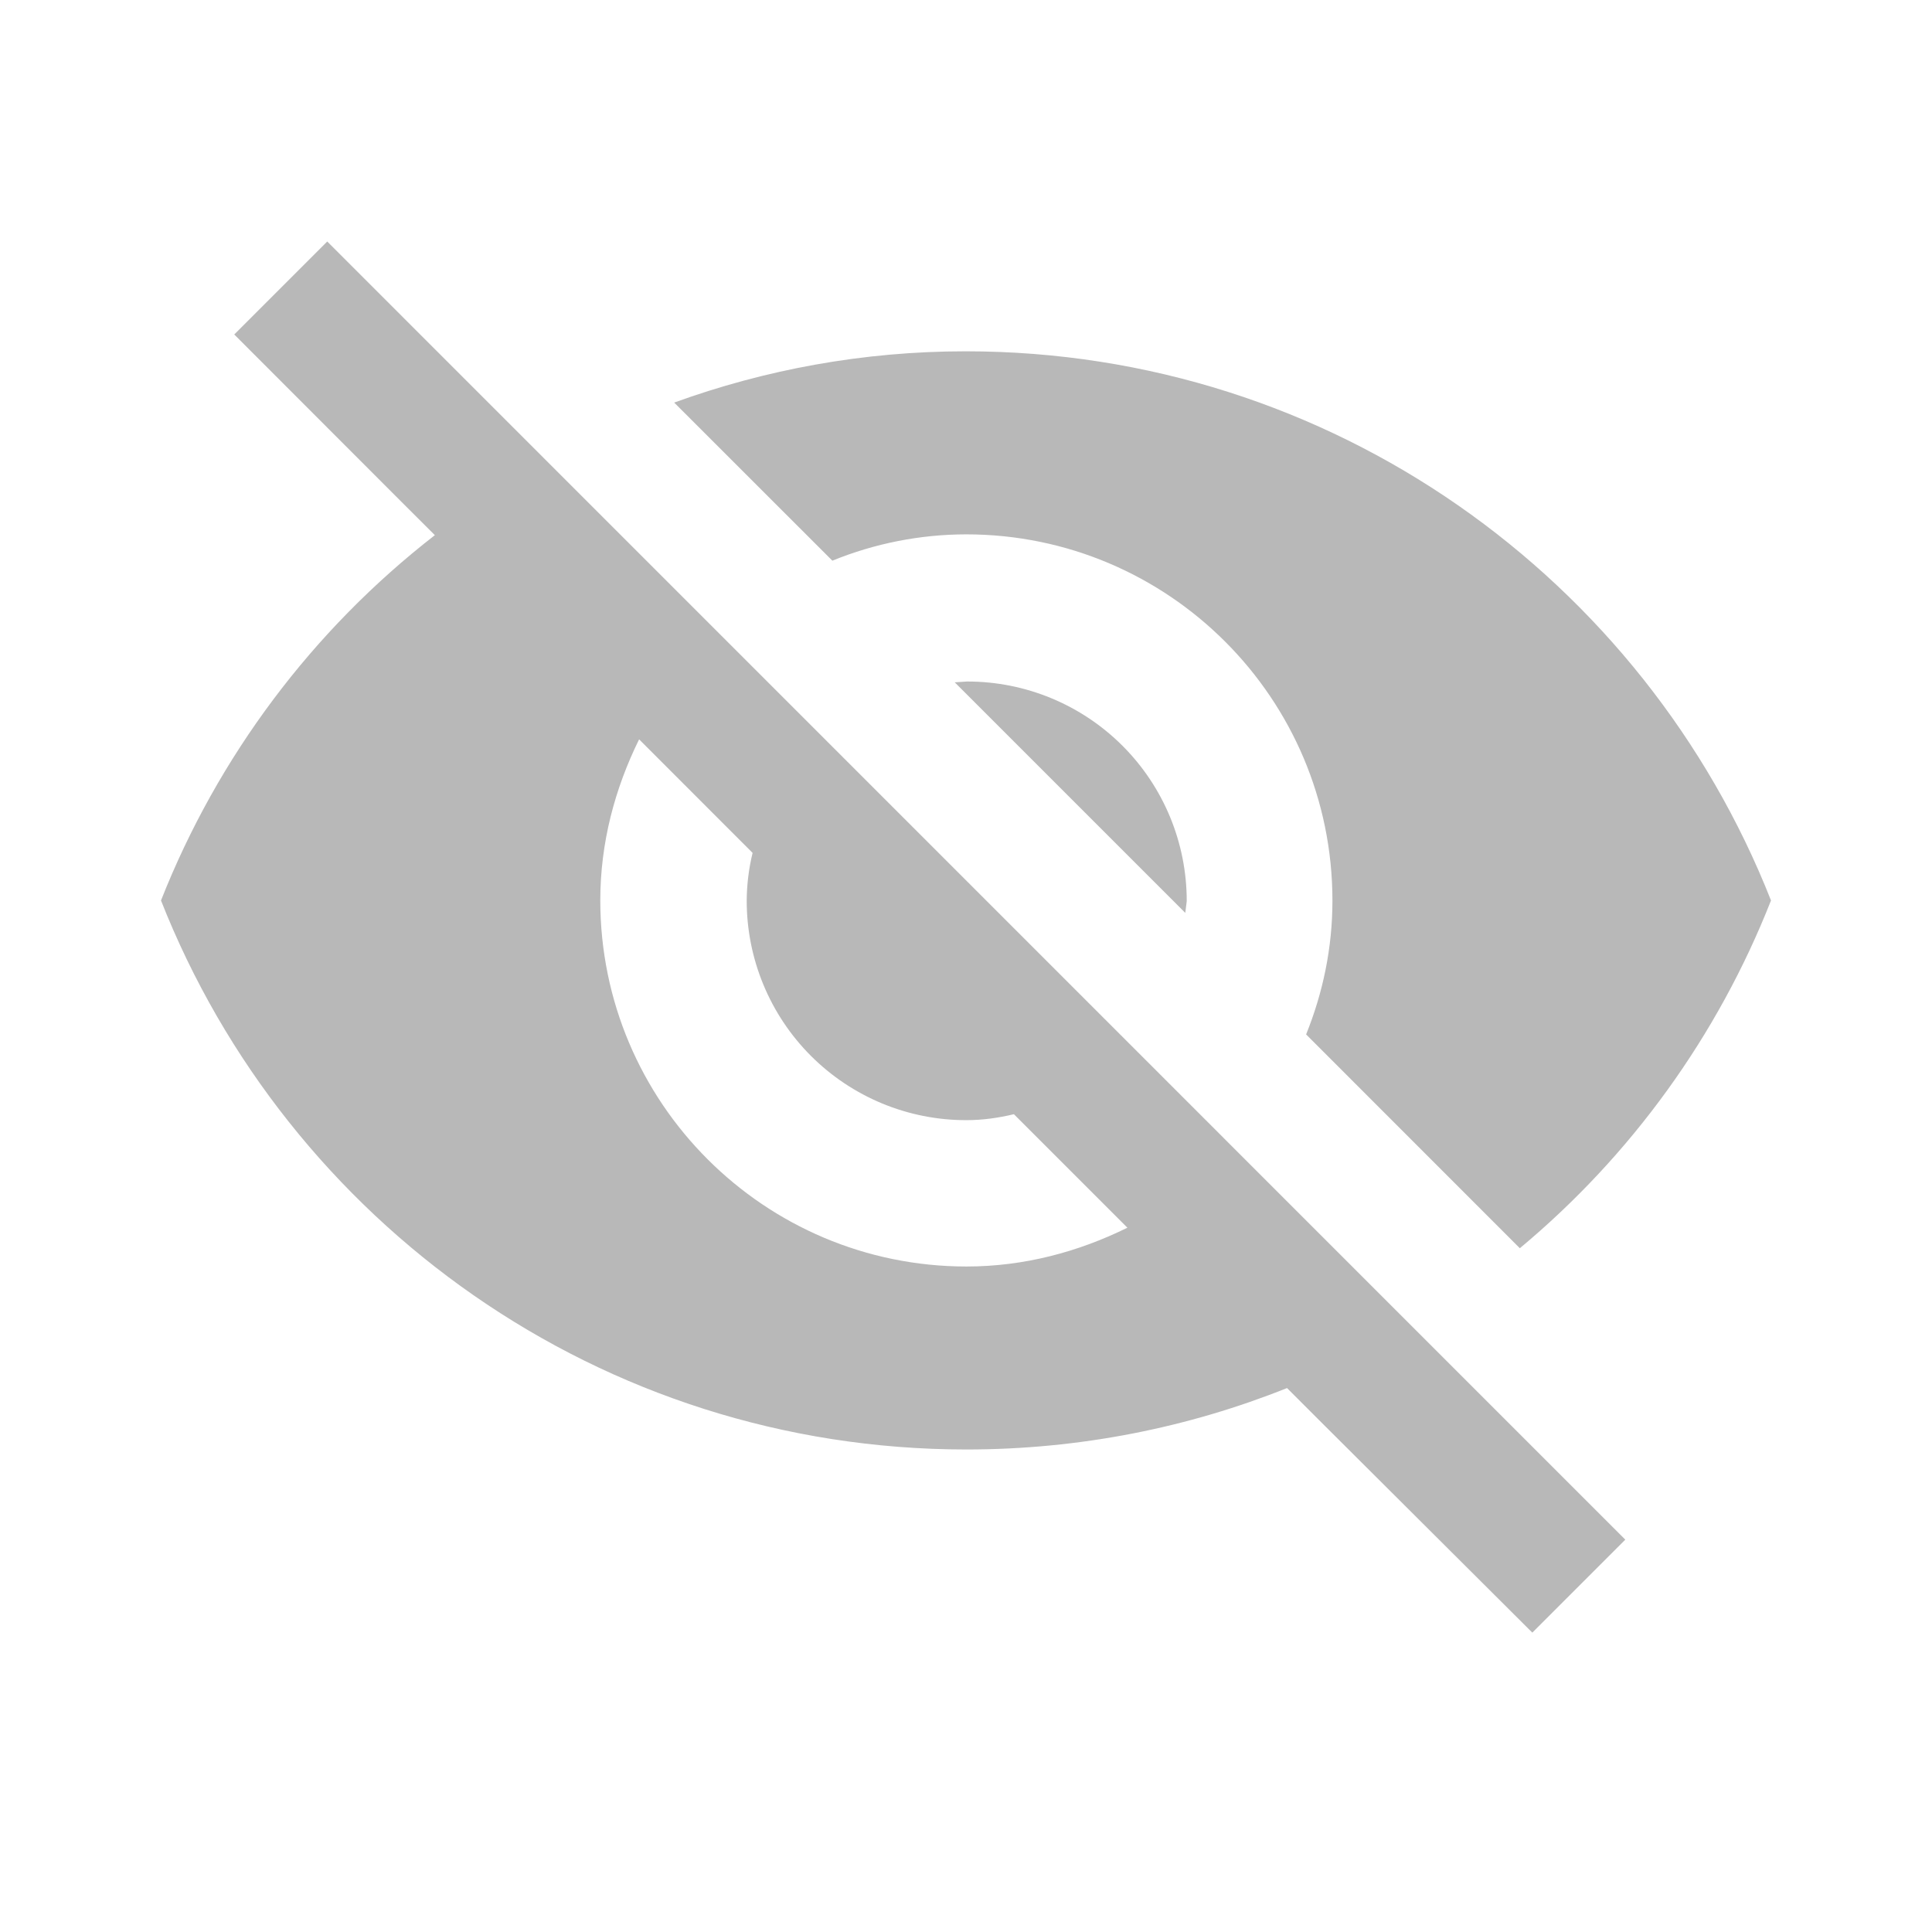
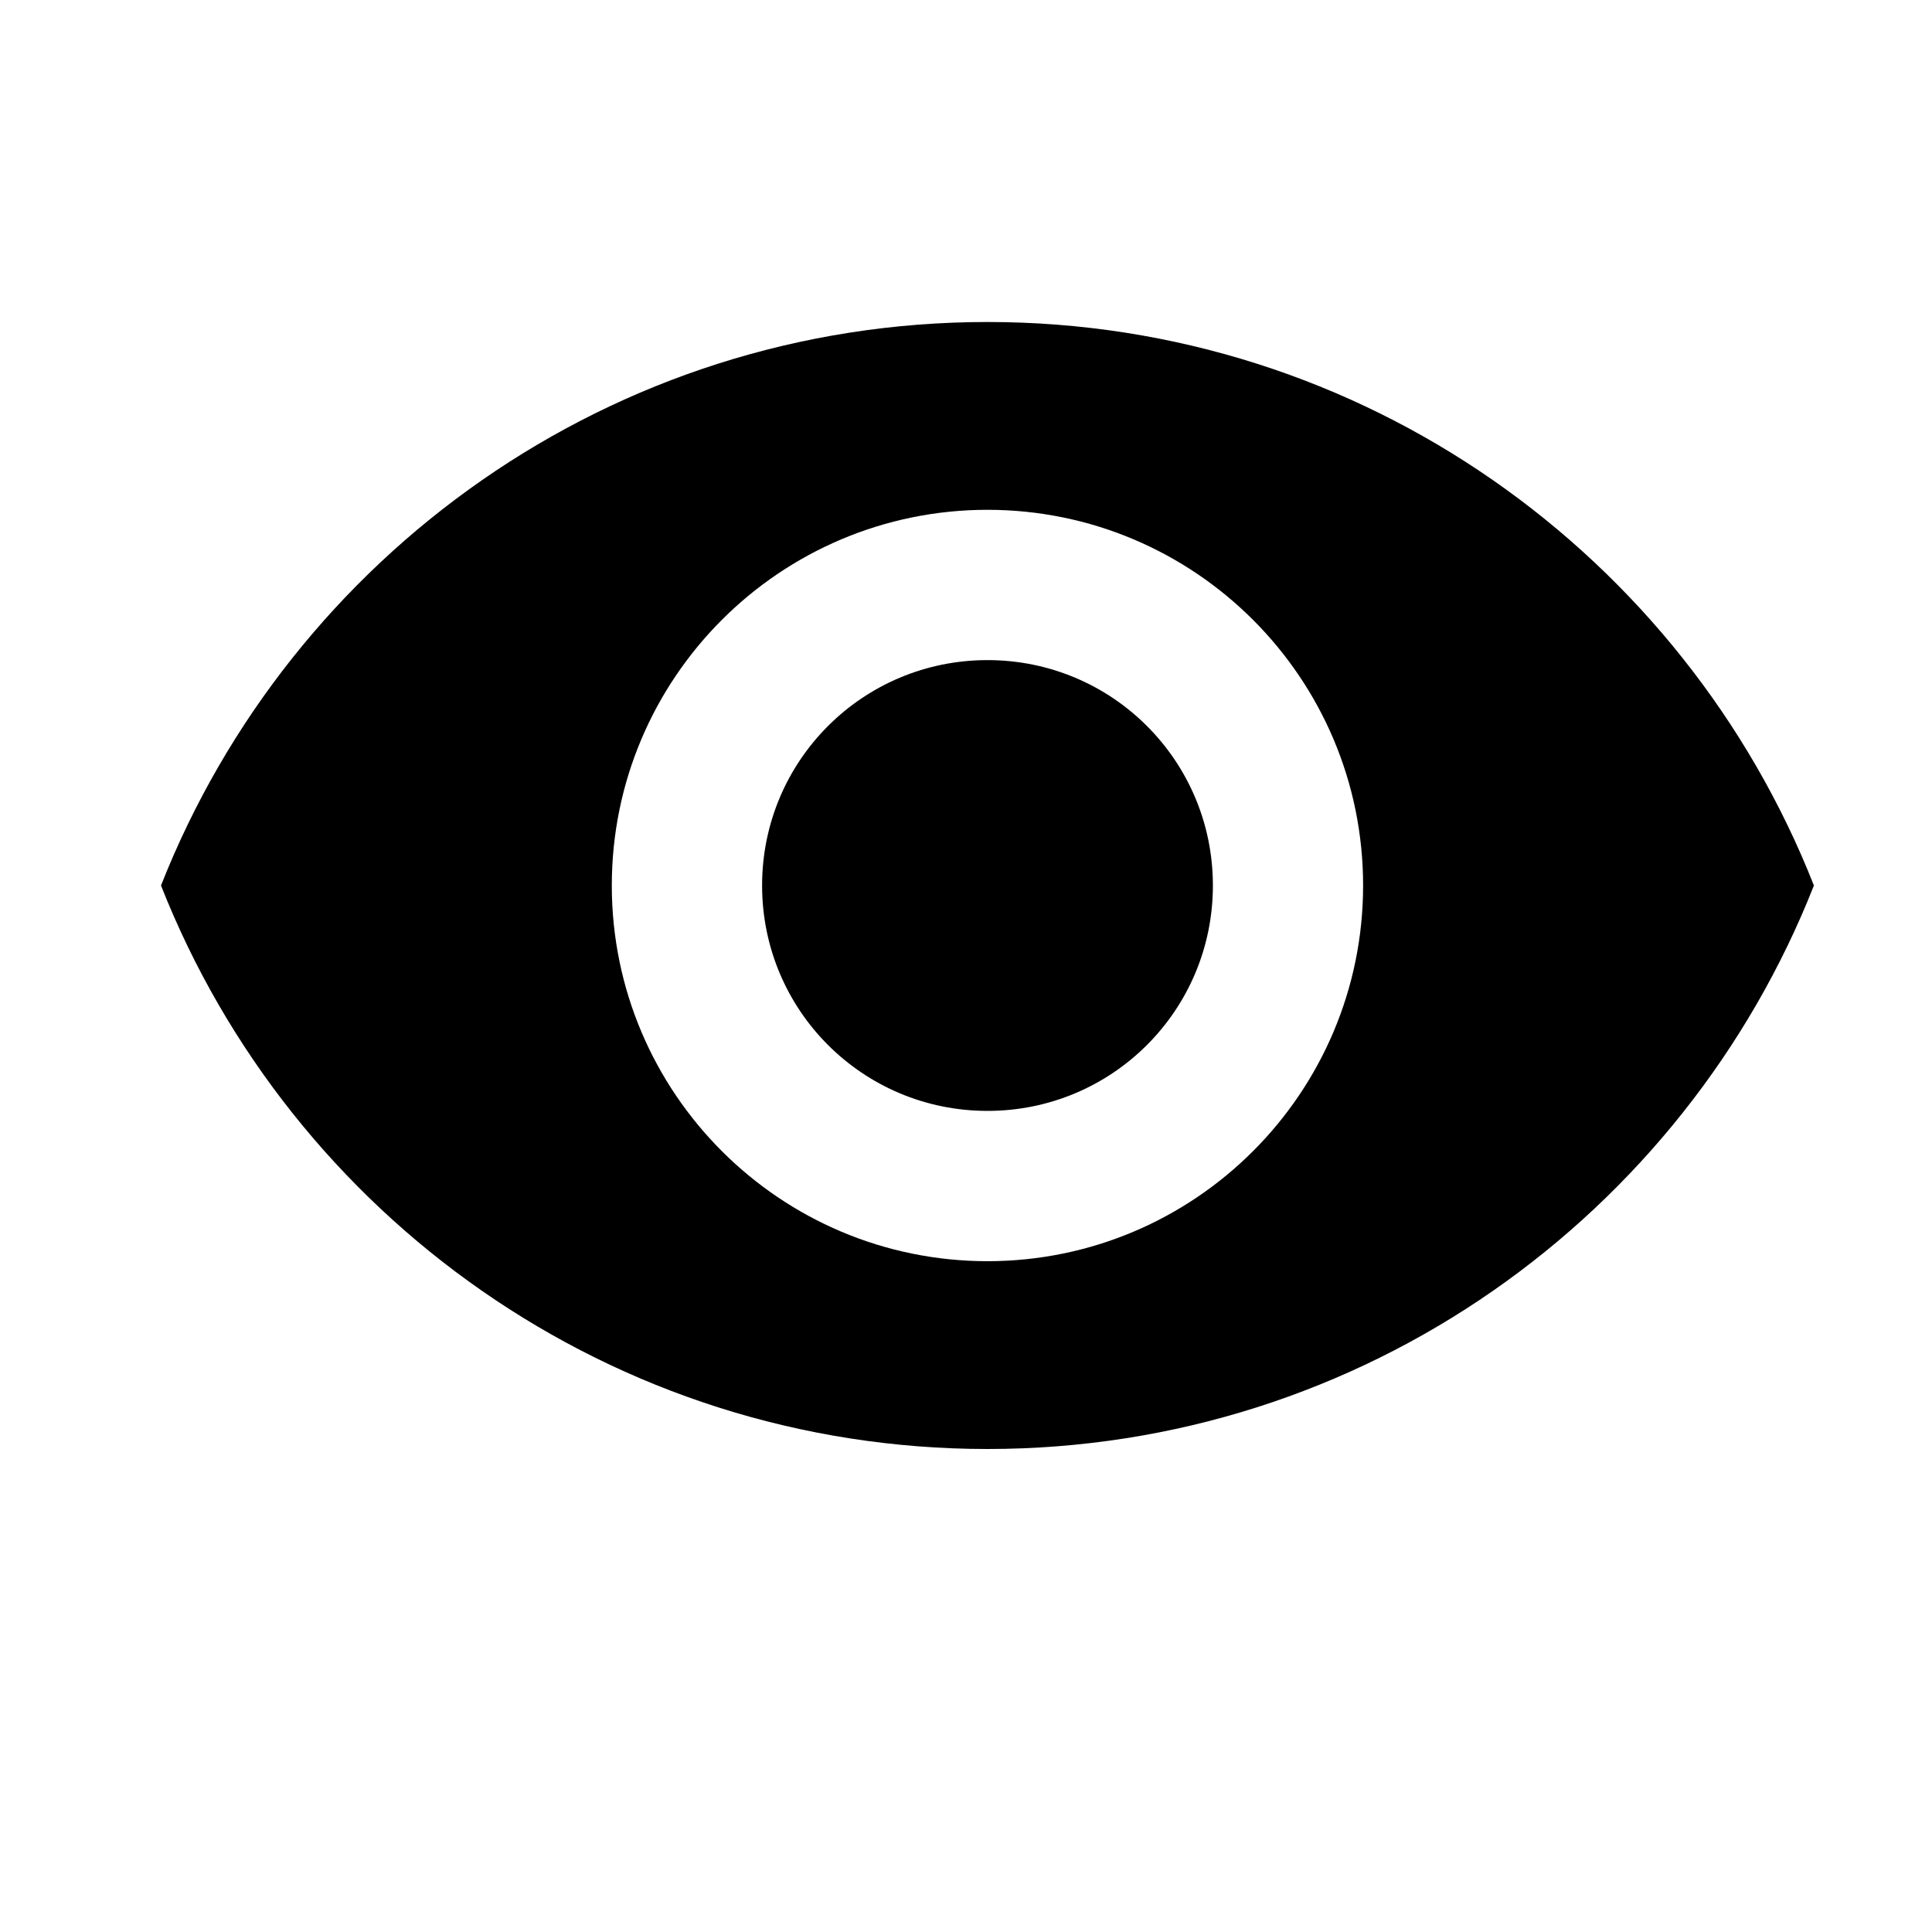
<svg xmlns="http://www.w3.org/2000/svg" width="24" height="24" viewBox="0 0 24 24">
-   <path fill="#B8B8B8" fill-rule="nonzero" d="M12.005 6.638a4.55 4.55 0 0 1 4.547 4.548c0 .59-.118 1.146-.327 1.664l2.655 2.656a10.748 10.748 0 0 0 3.12-4.32c-1.573-3.993-5.457-6.822-10.005-6.822-1.273 0-2.492.228-3.62.637l1.965 1.964a4.414 4.414 0 0 1 1.665-.327zM2.91 4.155L4.983 6.23l.419.418A10.736 10.736 0 0 0 2 11.186c1.573 3.992 5.457 6.82 10.005 6.82 1.41 0 2.755-.272 3.983-.763l.382.382 2.665 2.656 1.155-1.155L4.065 3 2.91 4.155zm5.03 5.03l1.409 1.41a2.566 2.566 0 0 0-.073.59 2.725 2.725 0 0 0 2.729 2.73c.2 0 .4-.028.59-.074l1.41 1.41c-.609.3-1.282.482-2 .482a4.55 4.55 0 0 1-4.548-4.547c0-.719.182-1.392.482-2.001zm3.919-.71l2.865 2.865.018-.145a2.725 2.725 0 0 0-2.728-2.729l-.155.01z" />
+   <g fill="none" fill-rule="evenodd">
+     <path d="M1 0h24v24H1z" />
+     <path fill="#000" fill-rule="nonzero" d="M12.267 4C7.6 4 3.615 6.903 2 11c1.615 4.097 5.6 7 10.267 7 4.666 0 8.652-2.903 10.266-7-1.614-4.097-5.6-7-10.266-7zm0 11.667A4.668 4.668 0 0 1 7.6 11a4.668 4.668 0 0 1 4.667-4.667A4.668 4.668 0 0 1 16.933 11a4.668 4.668 0 0 1-4.666 4.667zm0-7.467c-1.55 0-2.8 1.25-2.8 2.8 0 1.55 1.25 2.8 2.8 2.8 1.549 0 2.8-1.25 2.8-2.8 0-1.55-1.251-2.8-2.8-2.8z" />
+   </g>
</svg>
